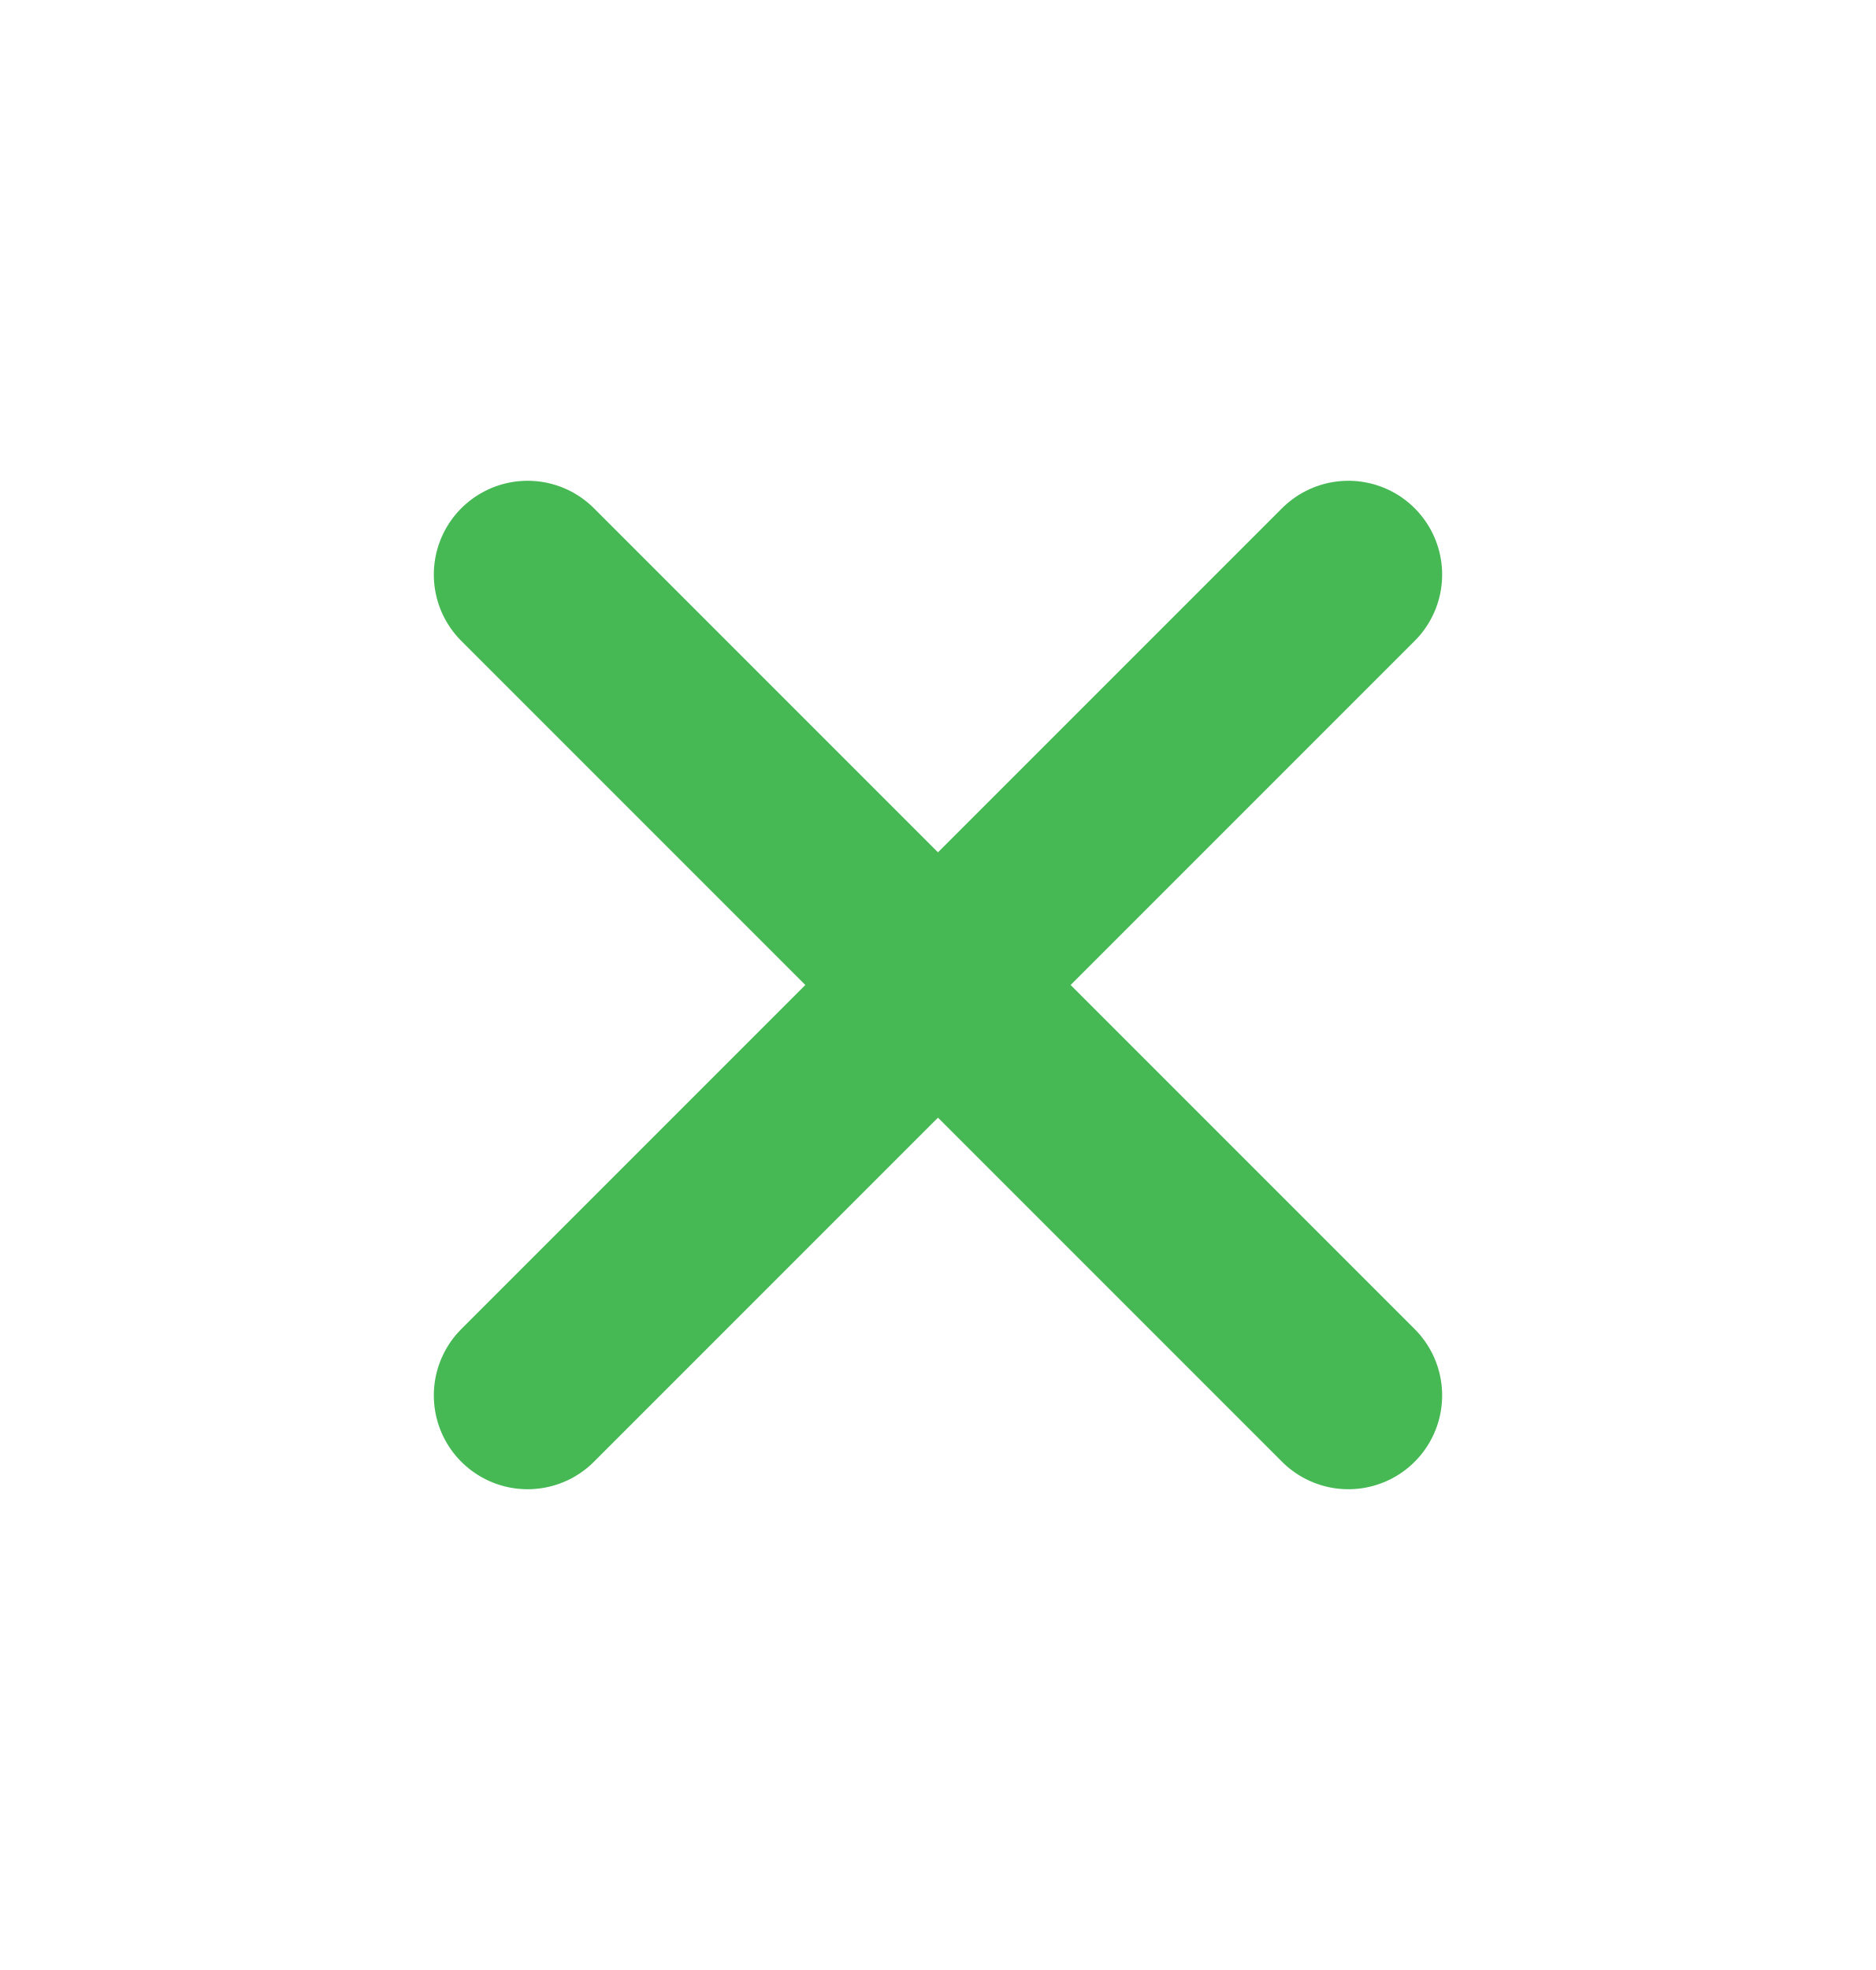
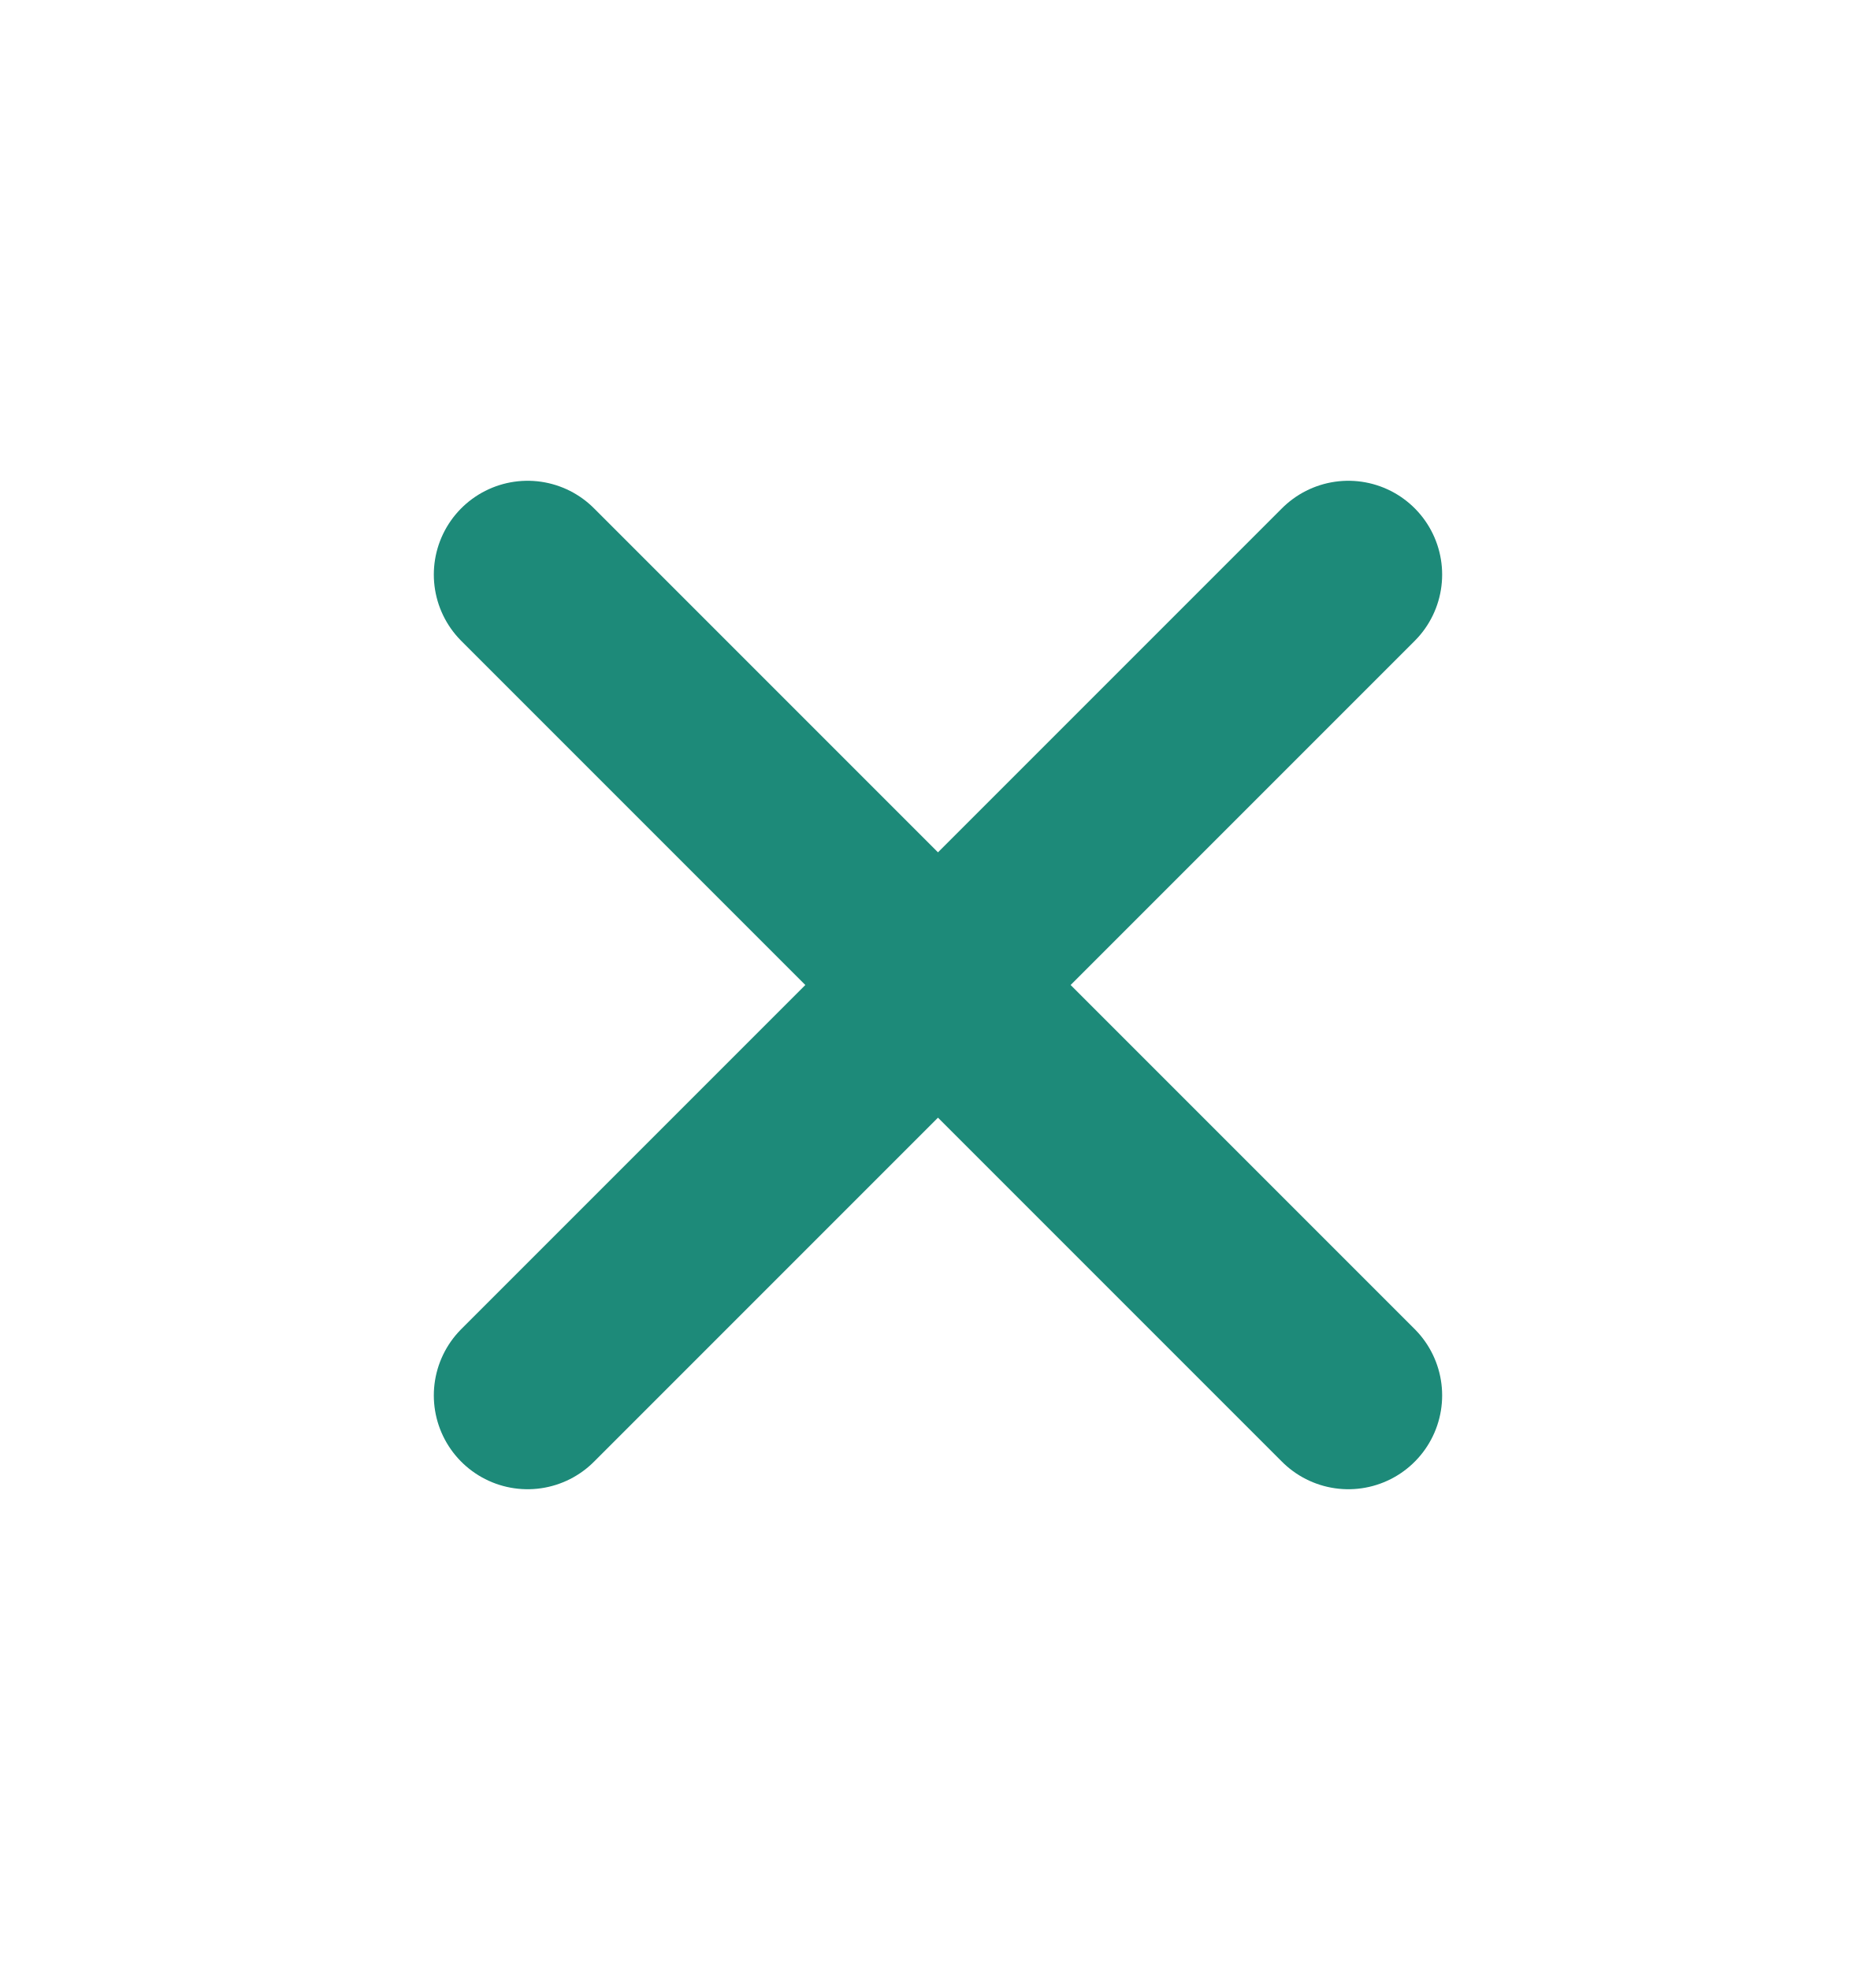
<svg xmlns="http://www.w3.org/2000/svg" width="20" height="21" viewBox="0 0 20 21" fill="none">
-   <path d="M14.375 14.875L5.625 6.125M5.625 14.875L14.375 6.125L5.625 14.875Z" stroke="#46B955" stroke-width="2" stroke-linecap="round" stroke-linejoin="round" />
+   <path d="M14.375 14.875L5.625 6.125M5.625 14.875L14.375 6.125L5.625 14.875Z" stroke="#1D8A79" stroke-width="2" stroke-linecap="round" stroke-linejoin="round" />
</svg>
